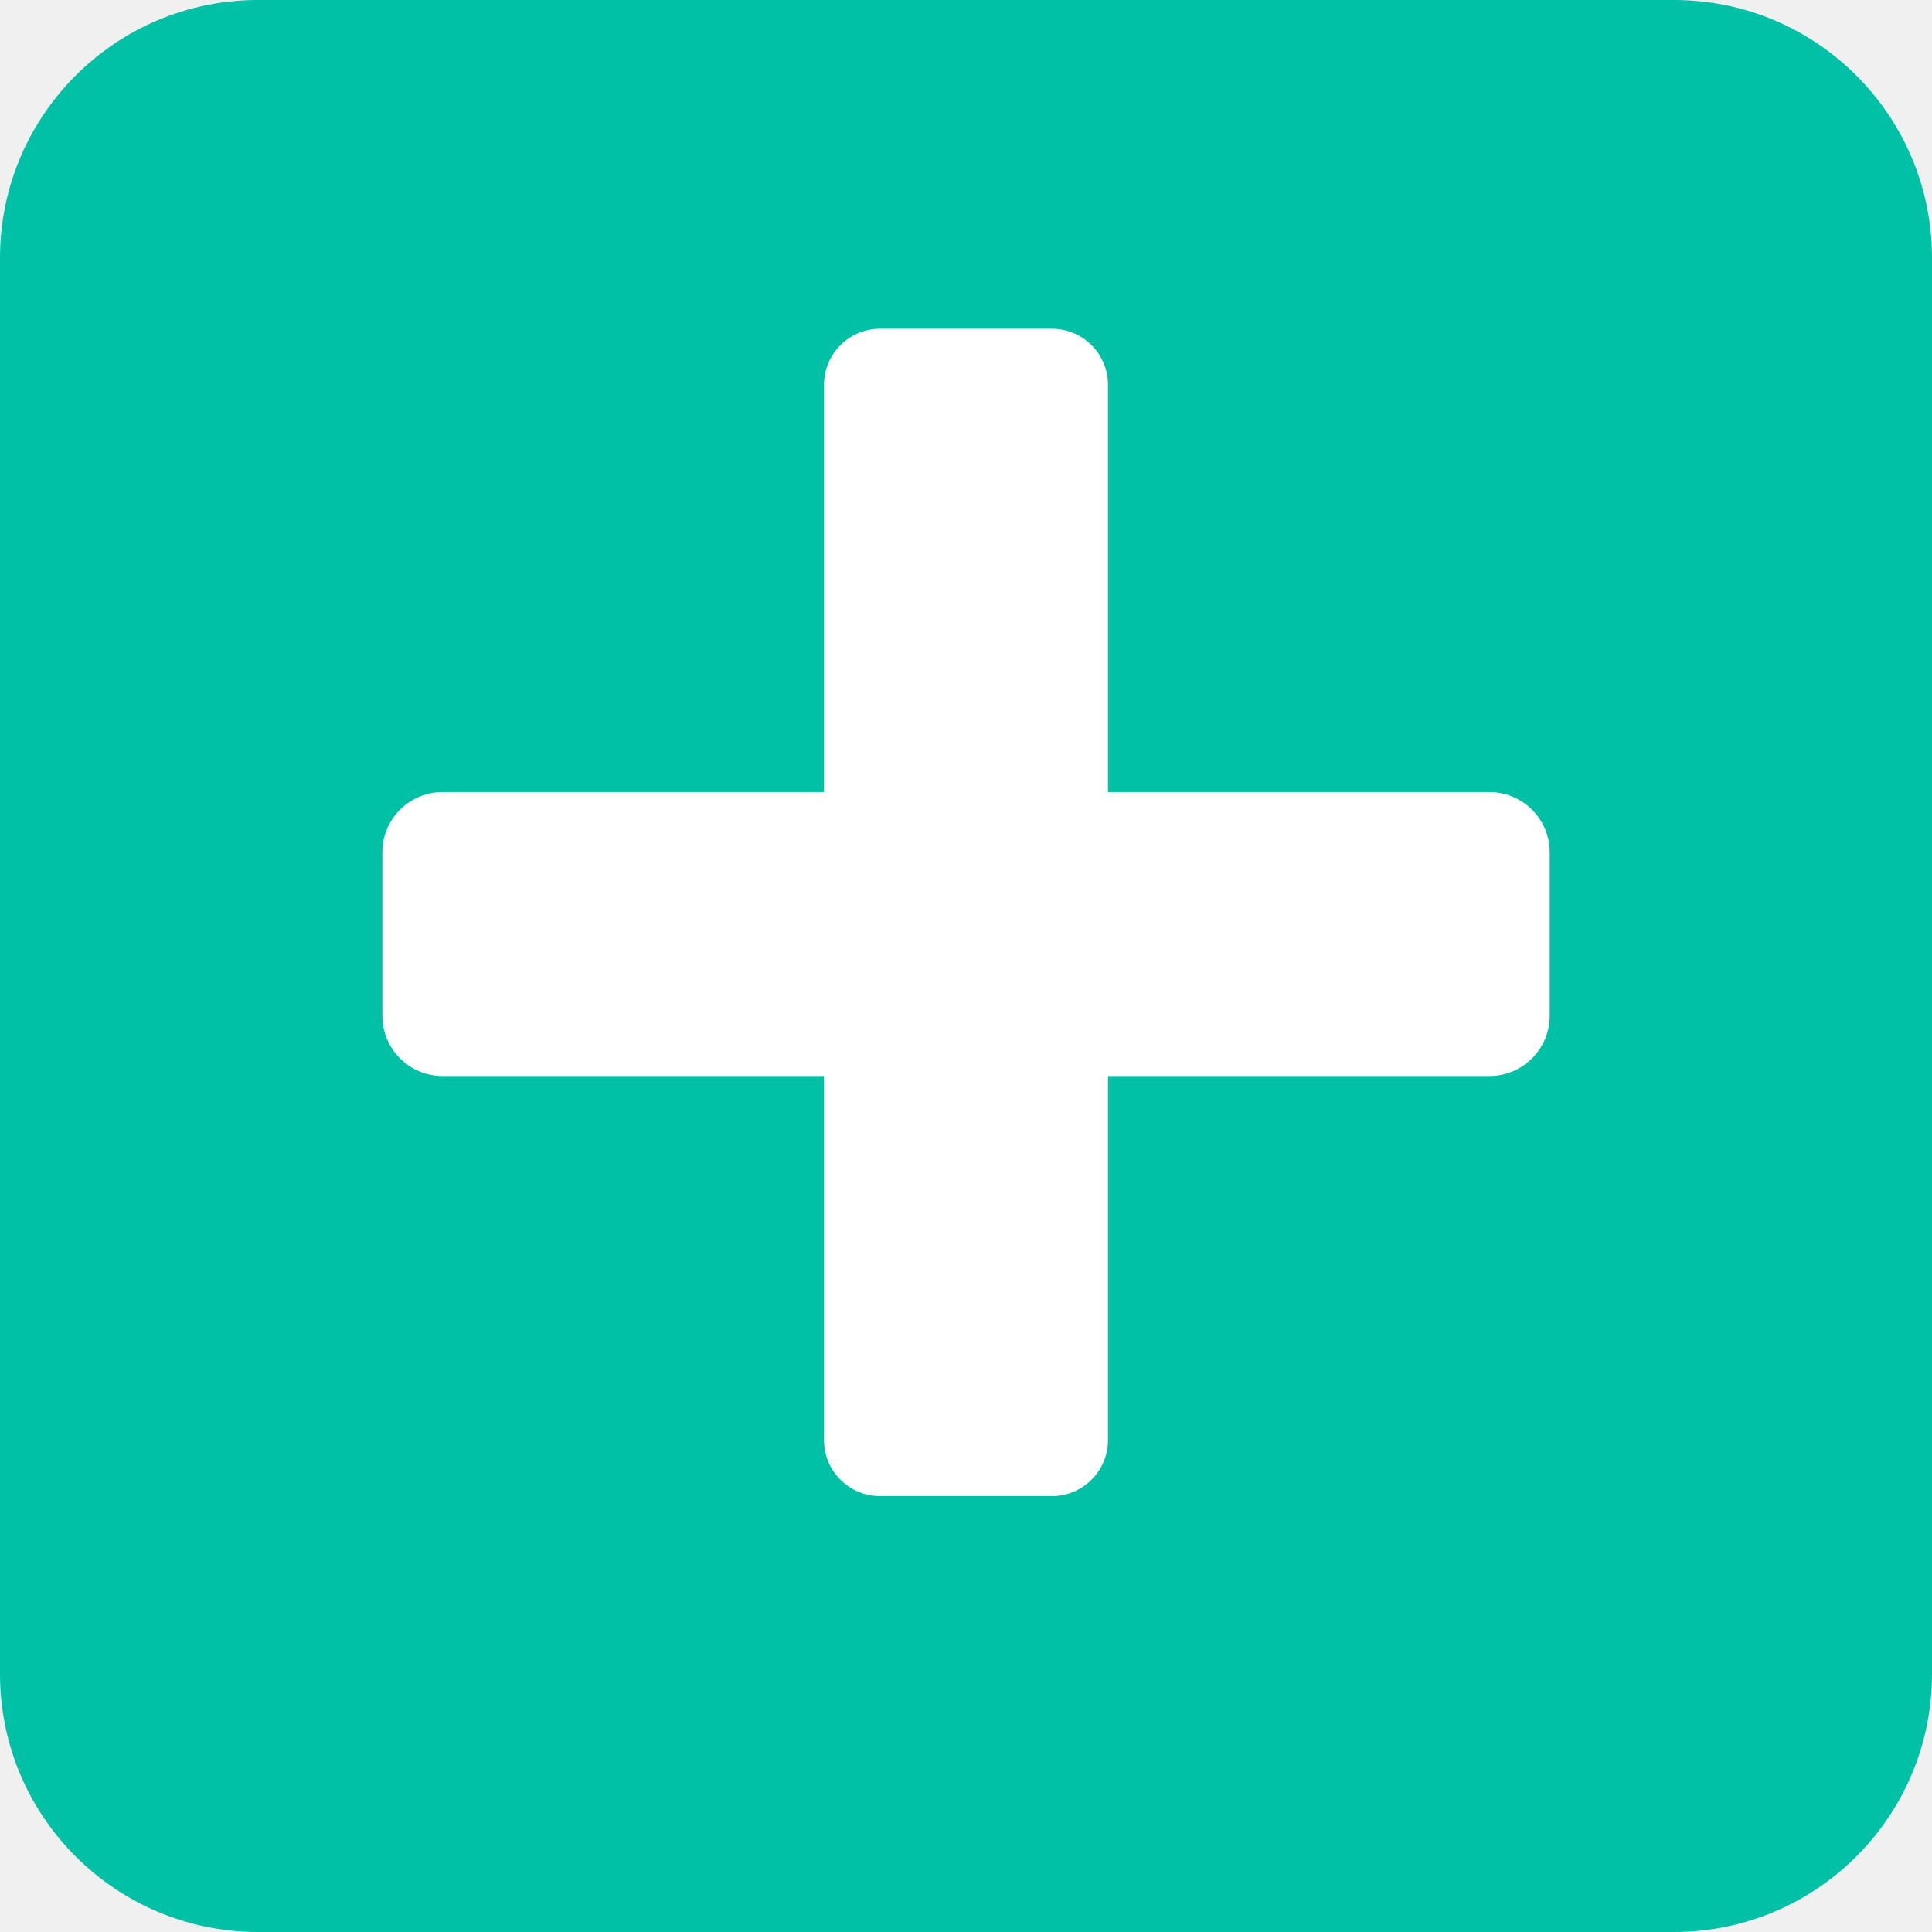
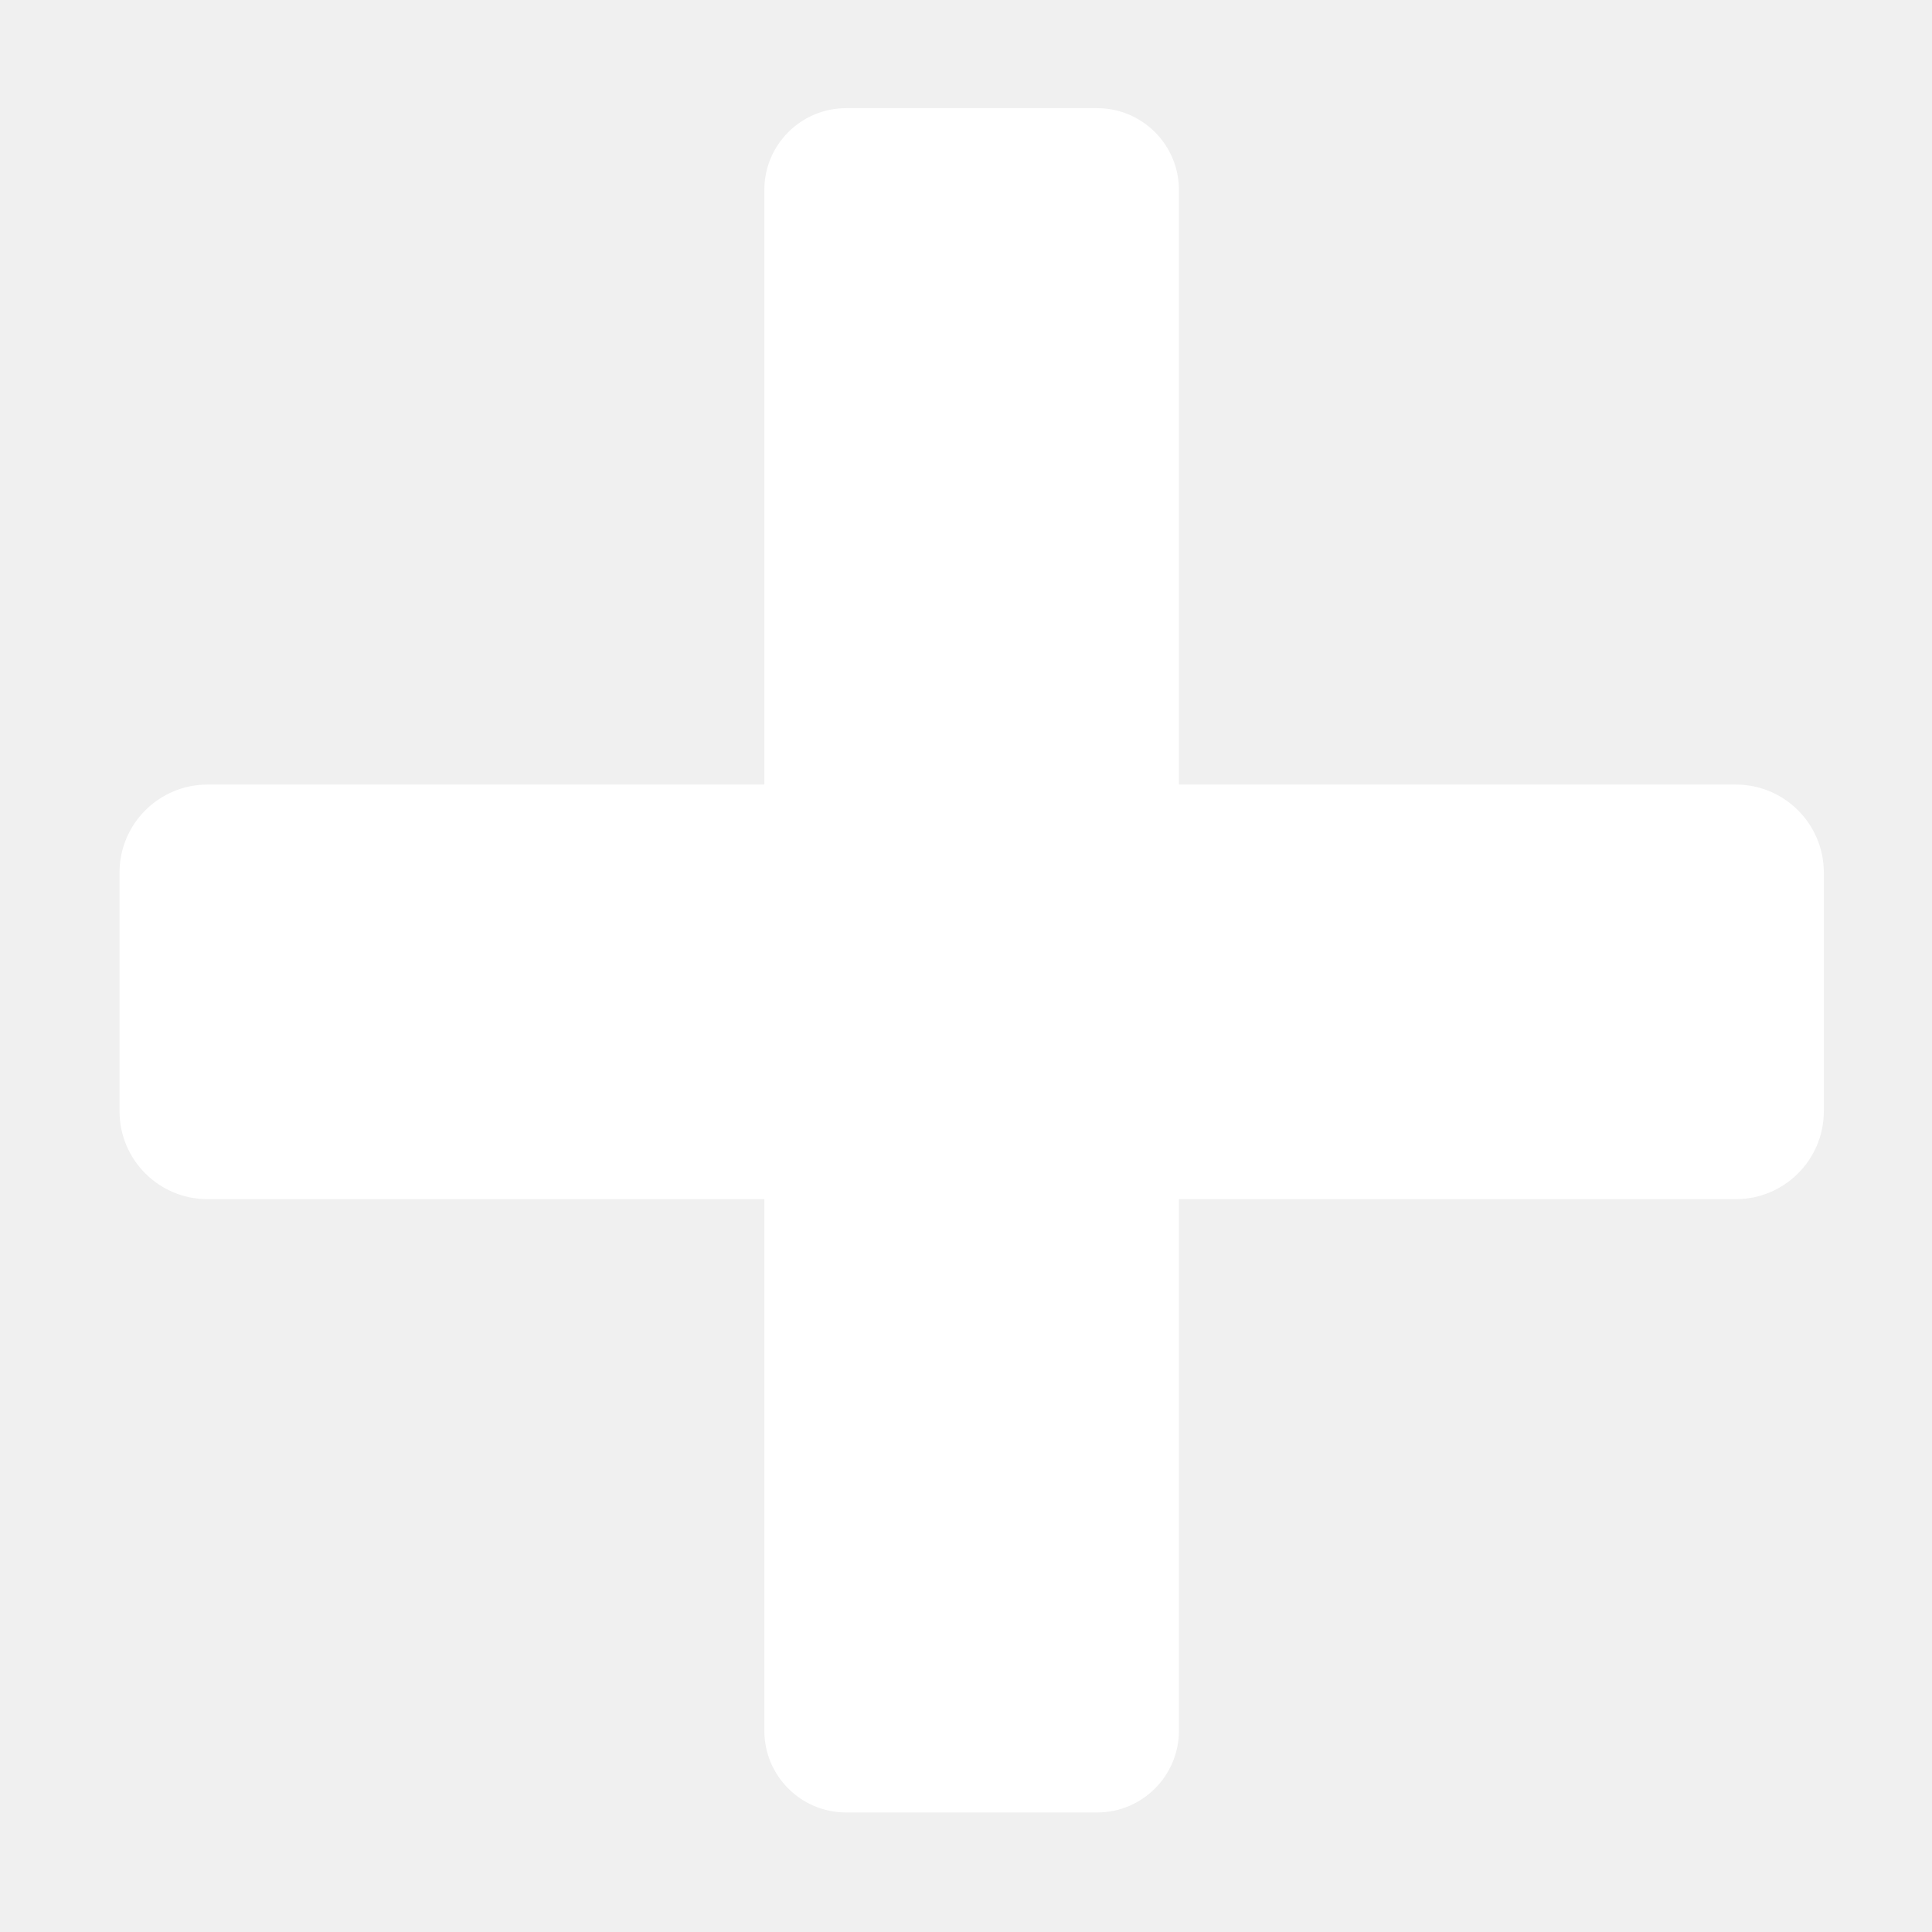
- <svg xmlns="http://www.w3.org/2000/svg" viewBox="0 0 292 292">
-   <defs>
-     <style>.cls-1{fill:#00c0a5;}.cls-2{fill:#fff;stroke:#fff;stroke-miterlimit:10;}</style>
+ <svg xmlns="http://www.w3.org/2000/svg" viewBox="0 0 200 200" id="svg4556" version="1.1" width="200" height="200">
+   <defs id="defs4558">
+     <style id="style4560">.cls-1{fill:#00c0a5;}.cls-2{fill:#fff;stroke:#fff;stroke-miterlimit:10;}</style>
  </defs>
-   <g id="Calque_2" data-name="Calque 2">
+   <g id="Calque_2" data-name="Calque 2" transform="translate(-45.41712,-38.49287)">
    <g id="Calque_1-2" data-name="Calque 1">
-       <rect class="cls-1" width="292" height="292" rx="39" ry="39" />
-       <rect class="cls-2" x="125.04" y="50.19" width="41.92" height="175.43" rx="7.97" ry="7.97" />
-       <rect class="cls-2" x="125.04" y="53.46" width="41.92" height="175.43" rx="8.61" ry="8.61" transform="translate(4.83 287.17) rotate(-90)" />
+       <g id="g4576">
+         <rect id="rect4568" ry="7.97" rx="7.97" height="175.43" width="41.92" y="50.19" x="125.04" class="cls-2" style="fill:#ffffff;stroke:#ffffff;stroke-miterlimit:10" />
+         <rect id="rect4570" transform="matrix(0,-1,1,0,4.83,287.17)" ry="8.61" rx="8.61" height="175.43" width="41.92" y="53.46" x="125.04" class="cls-2" style="fill:#ffffff;stroke:#ffffff;stroke-miterlimit:10" />
+       </g>
    </g>
  </g>
</svg>
